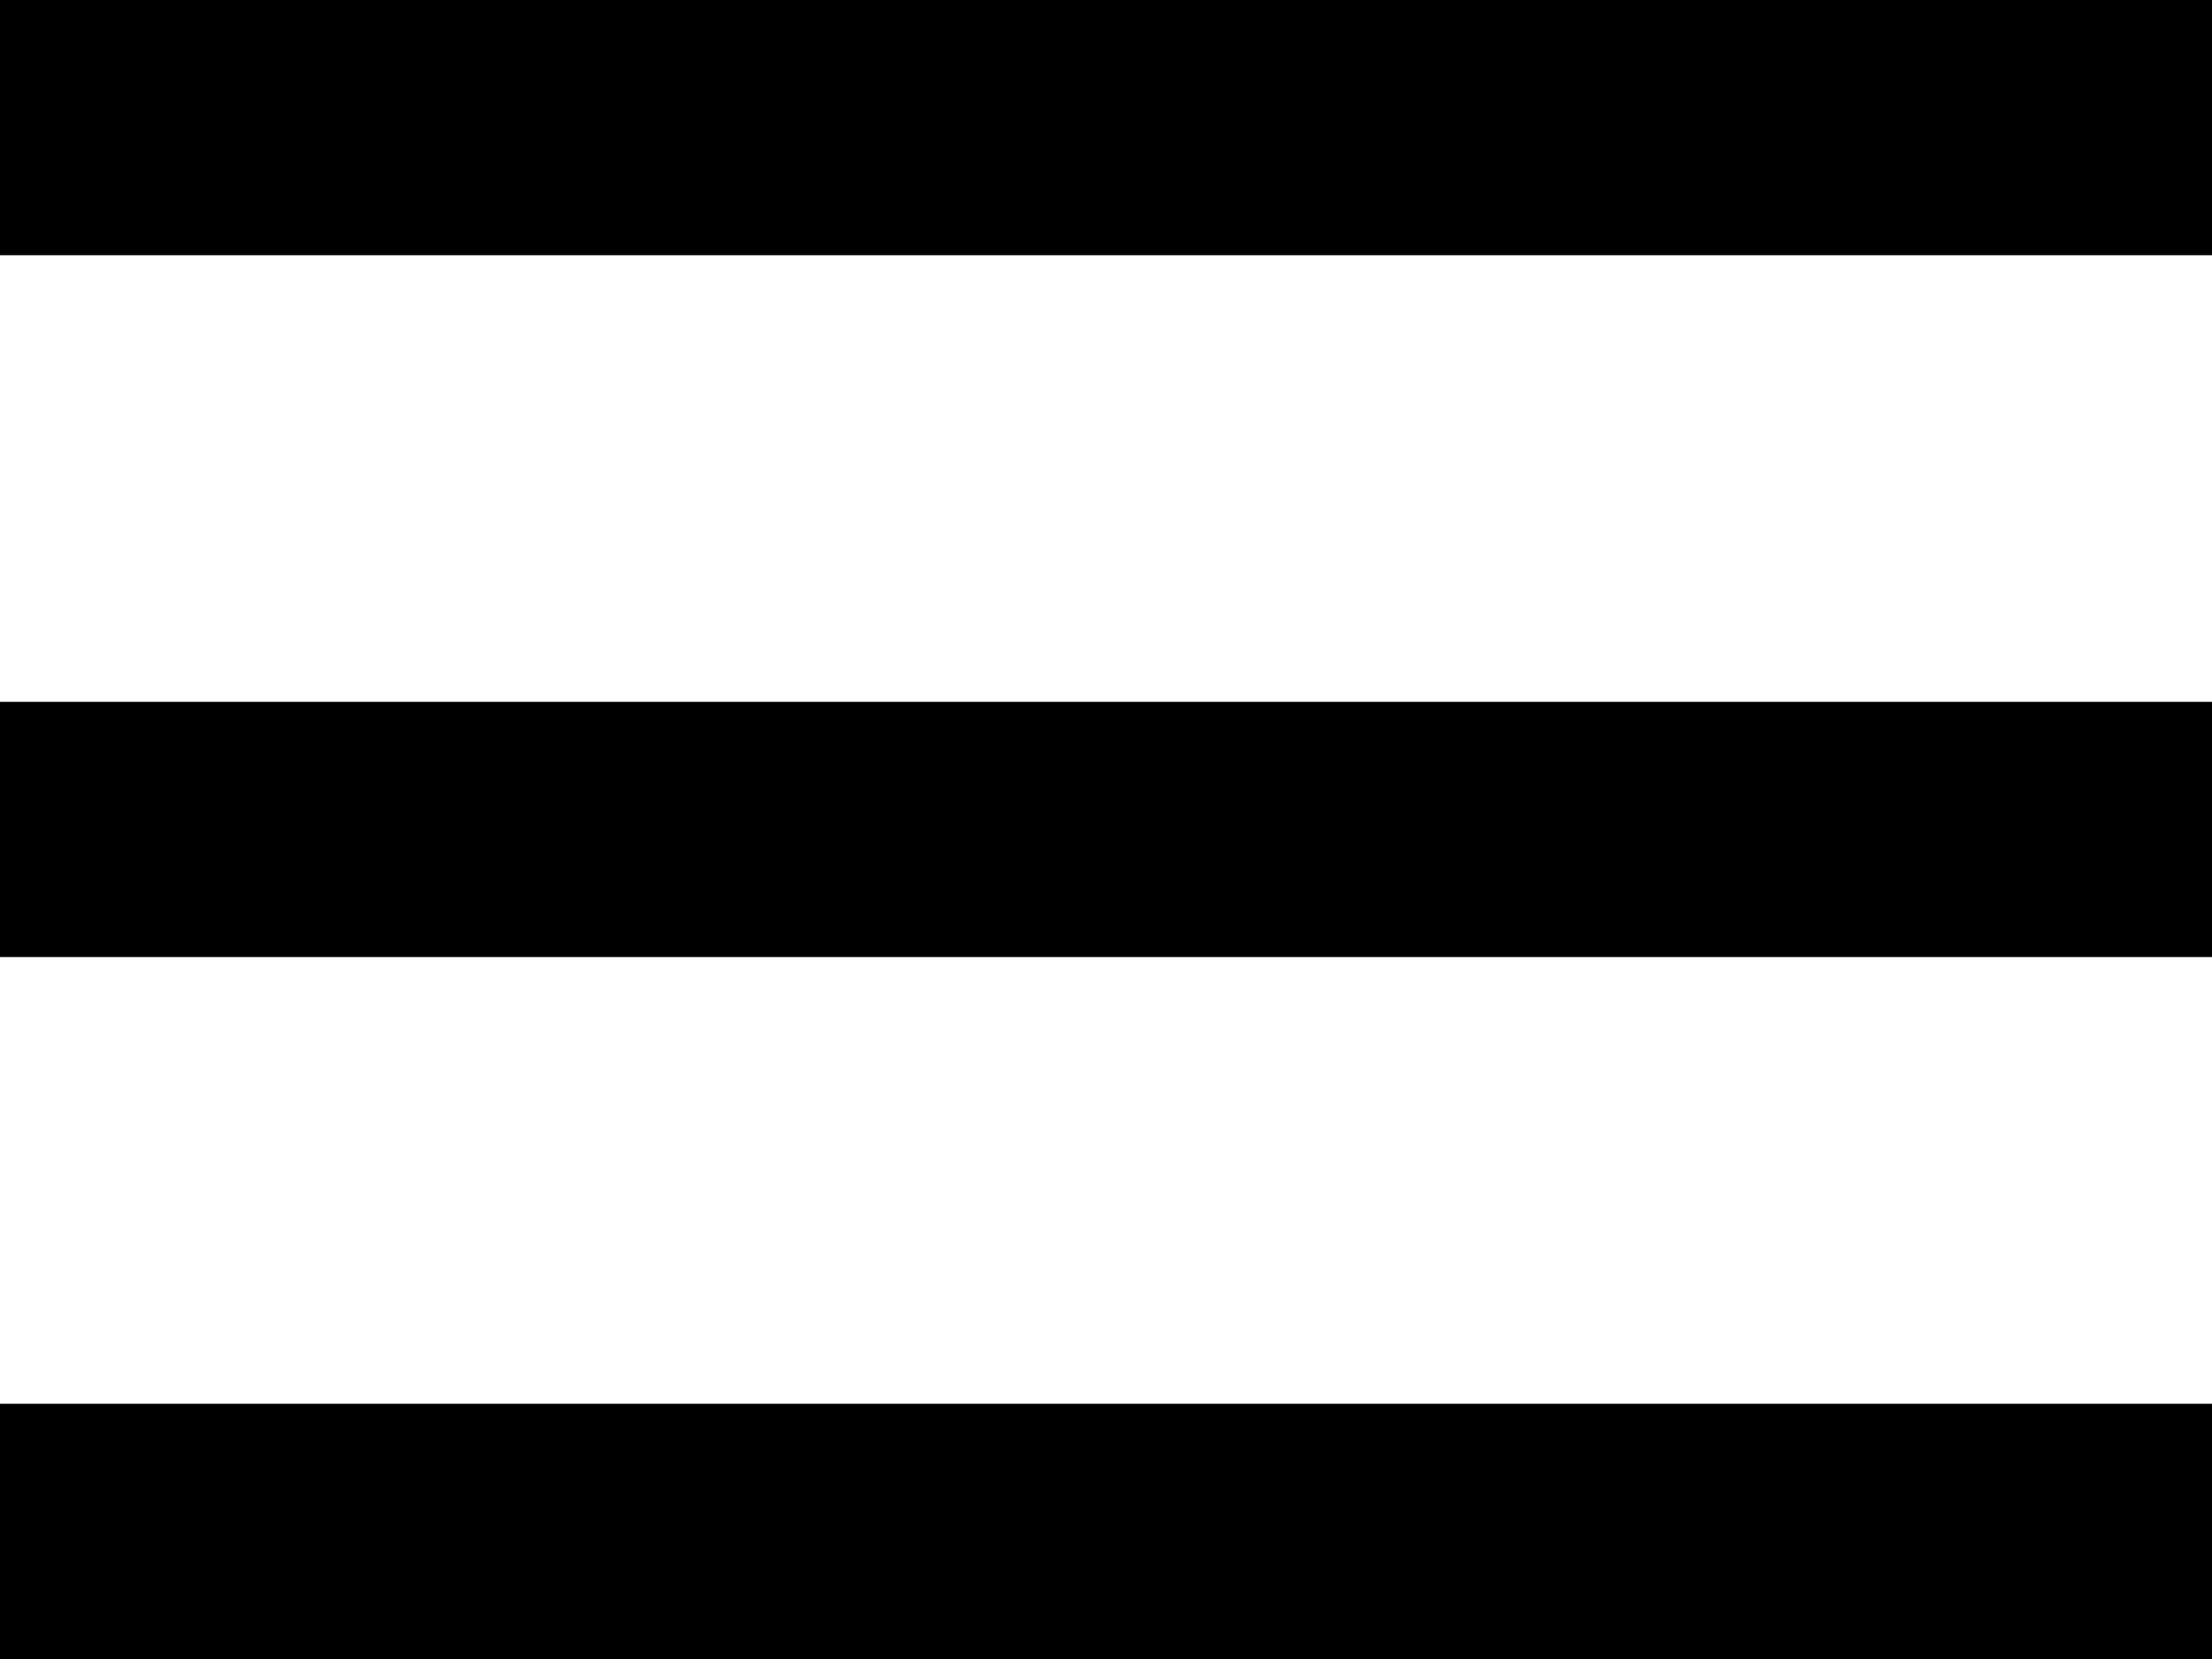
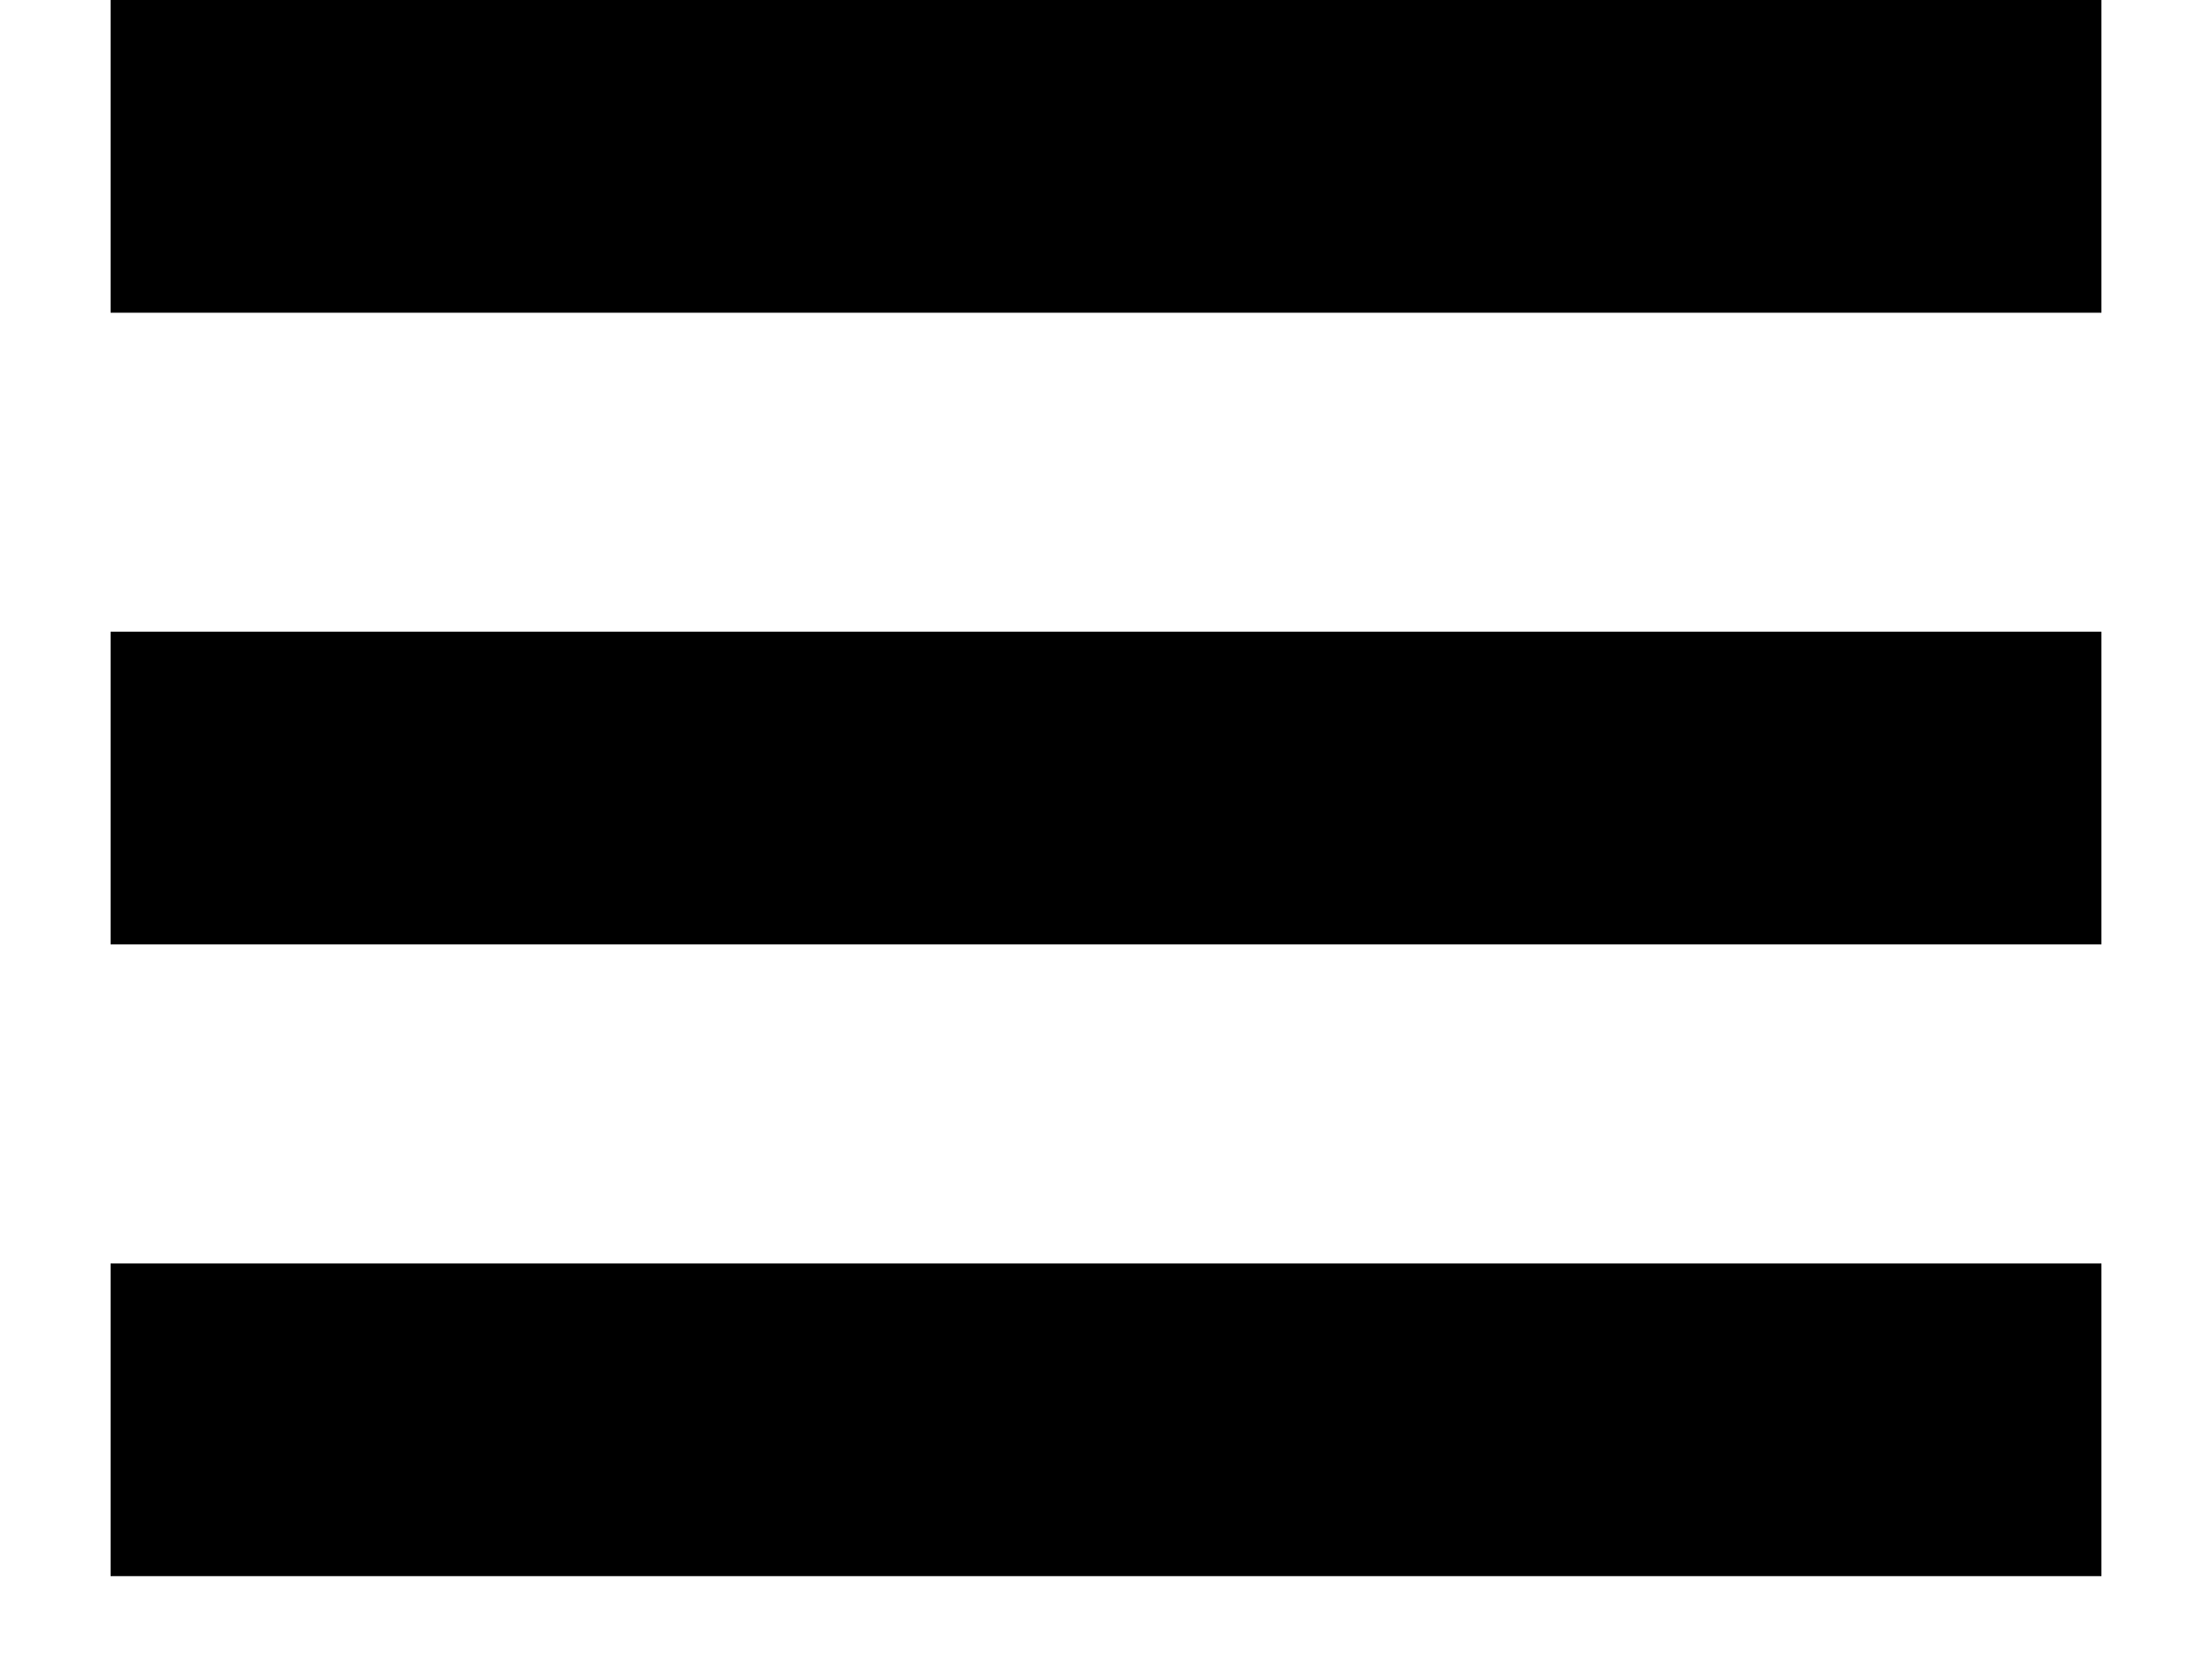
- <svg xmlns="http://www.w3.org/2000/svg" width="24" height="18" viewBox="0 0 24 18" fill="none">
-   <rect width="24" height="2.769" fill="black" />
-   <rect y="7.615" width="24" height="2.769" fill="black" />
-   <rect y="15.231" width="24" height="2.769" fill="black" />
+ <svg xmlns="http://www.w3.org/2000/svg" width="24" height="18" viewBox="0 0 24 20" fill="none">
+   <rect width="24" height="3.77" fill="black" />
+   <rect y="7.615" width="24" height="3.77" fill="black" />
+   <rect y="15.231" width="24" height="3.77" fill="black" />
</svg>
